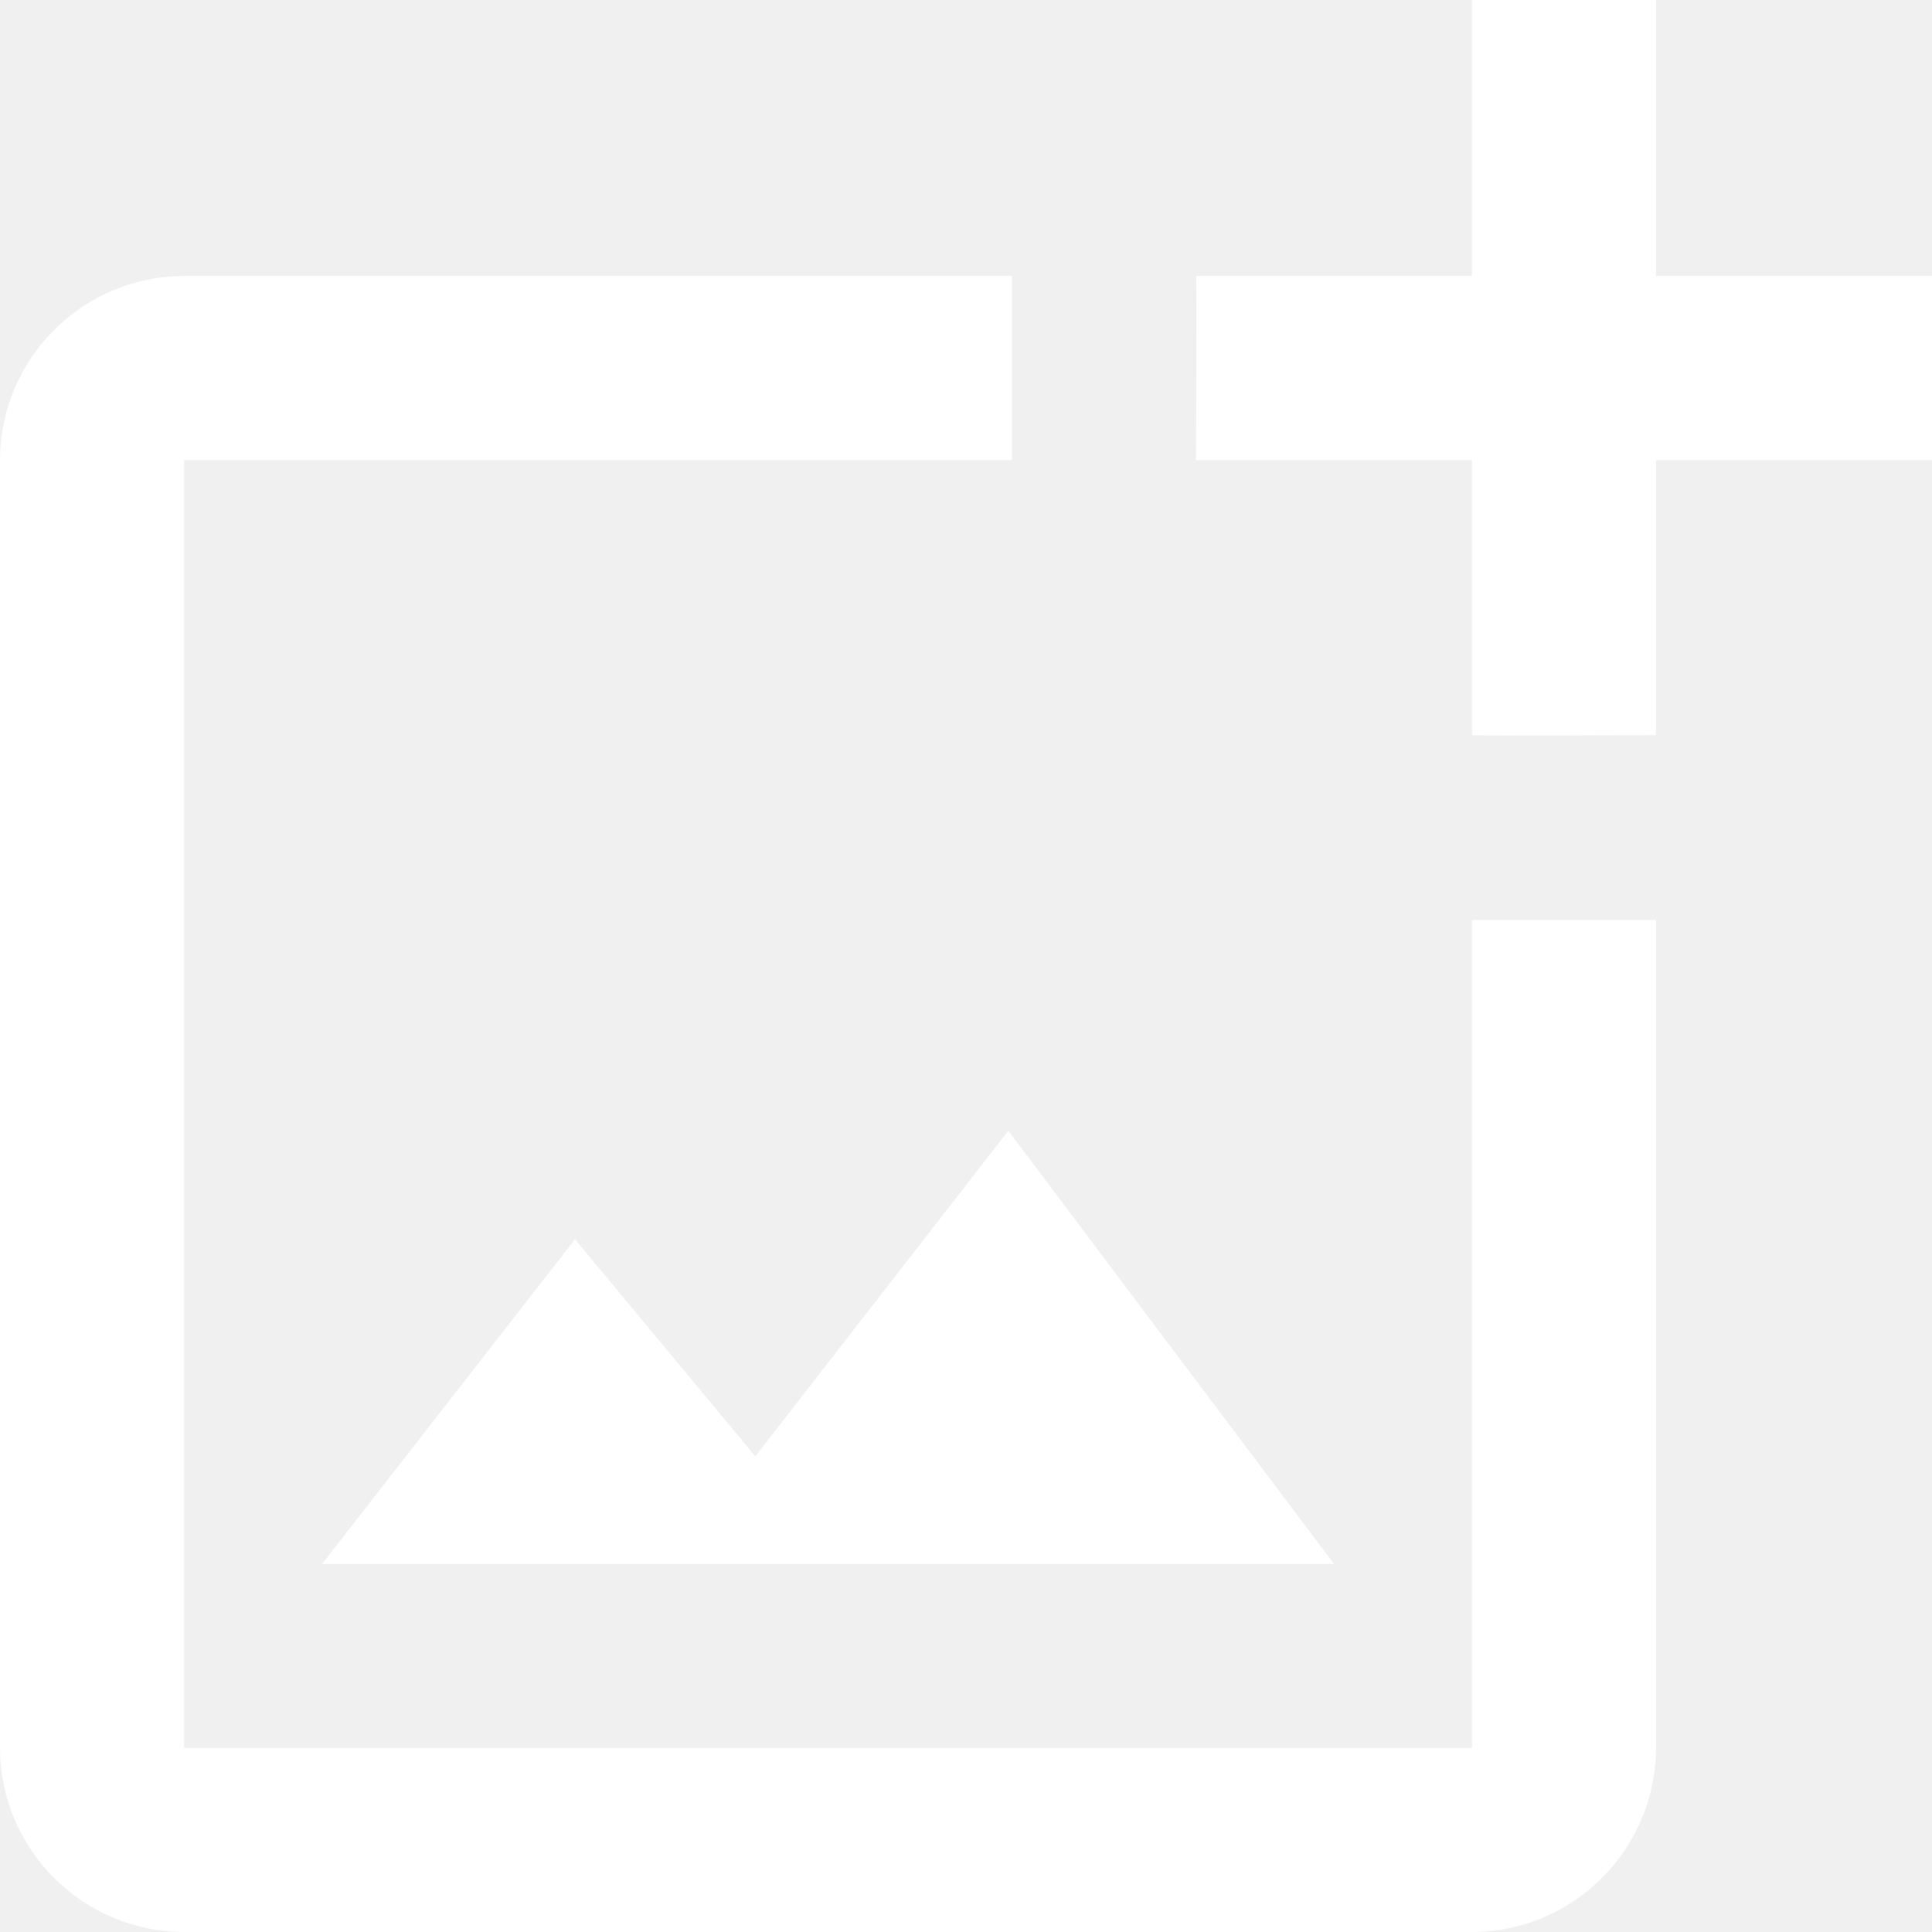
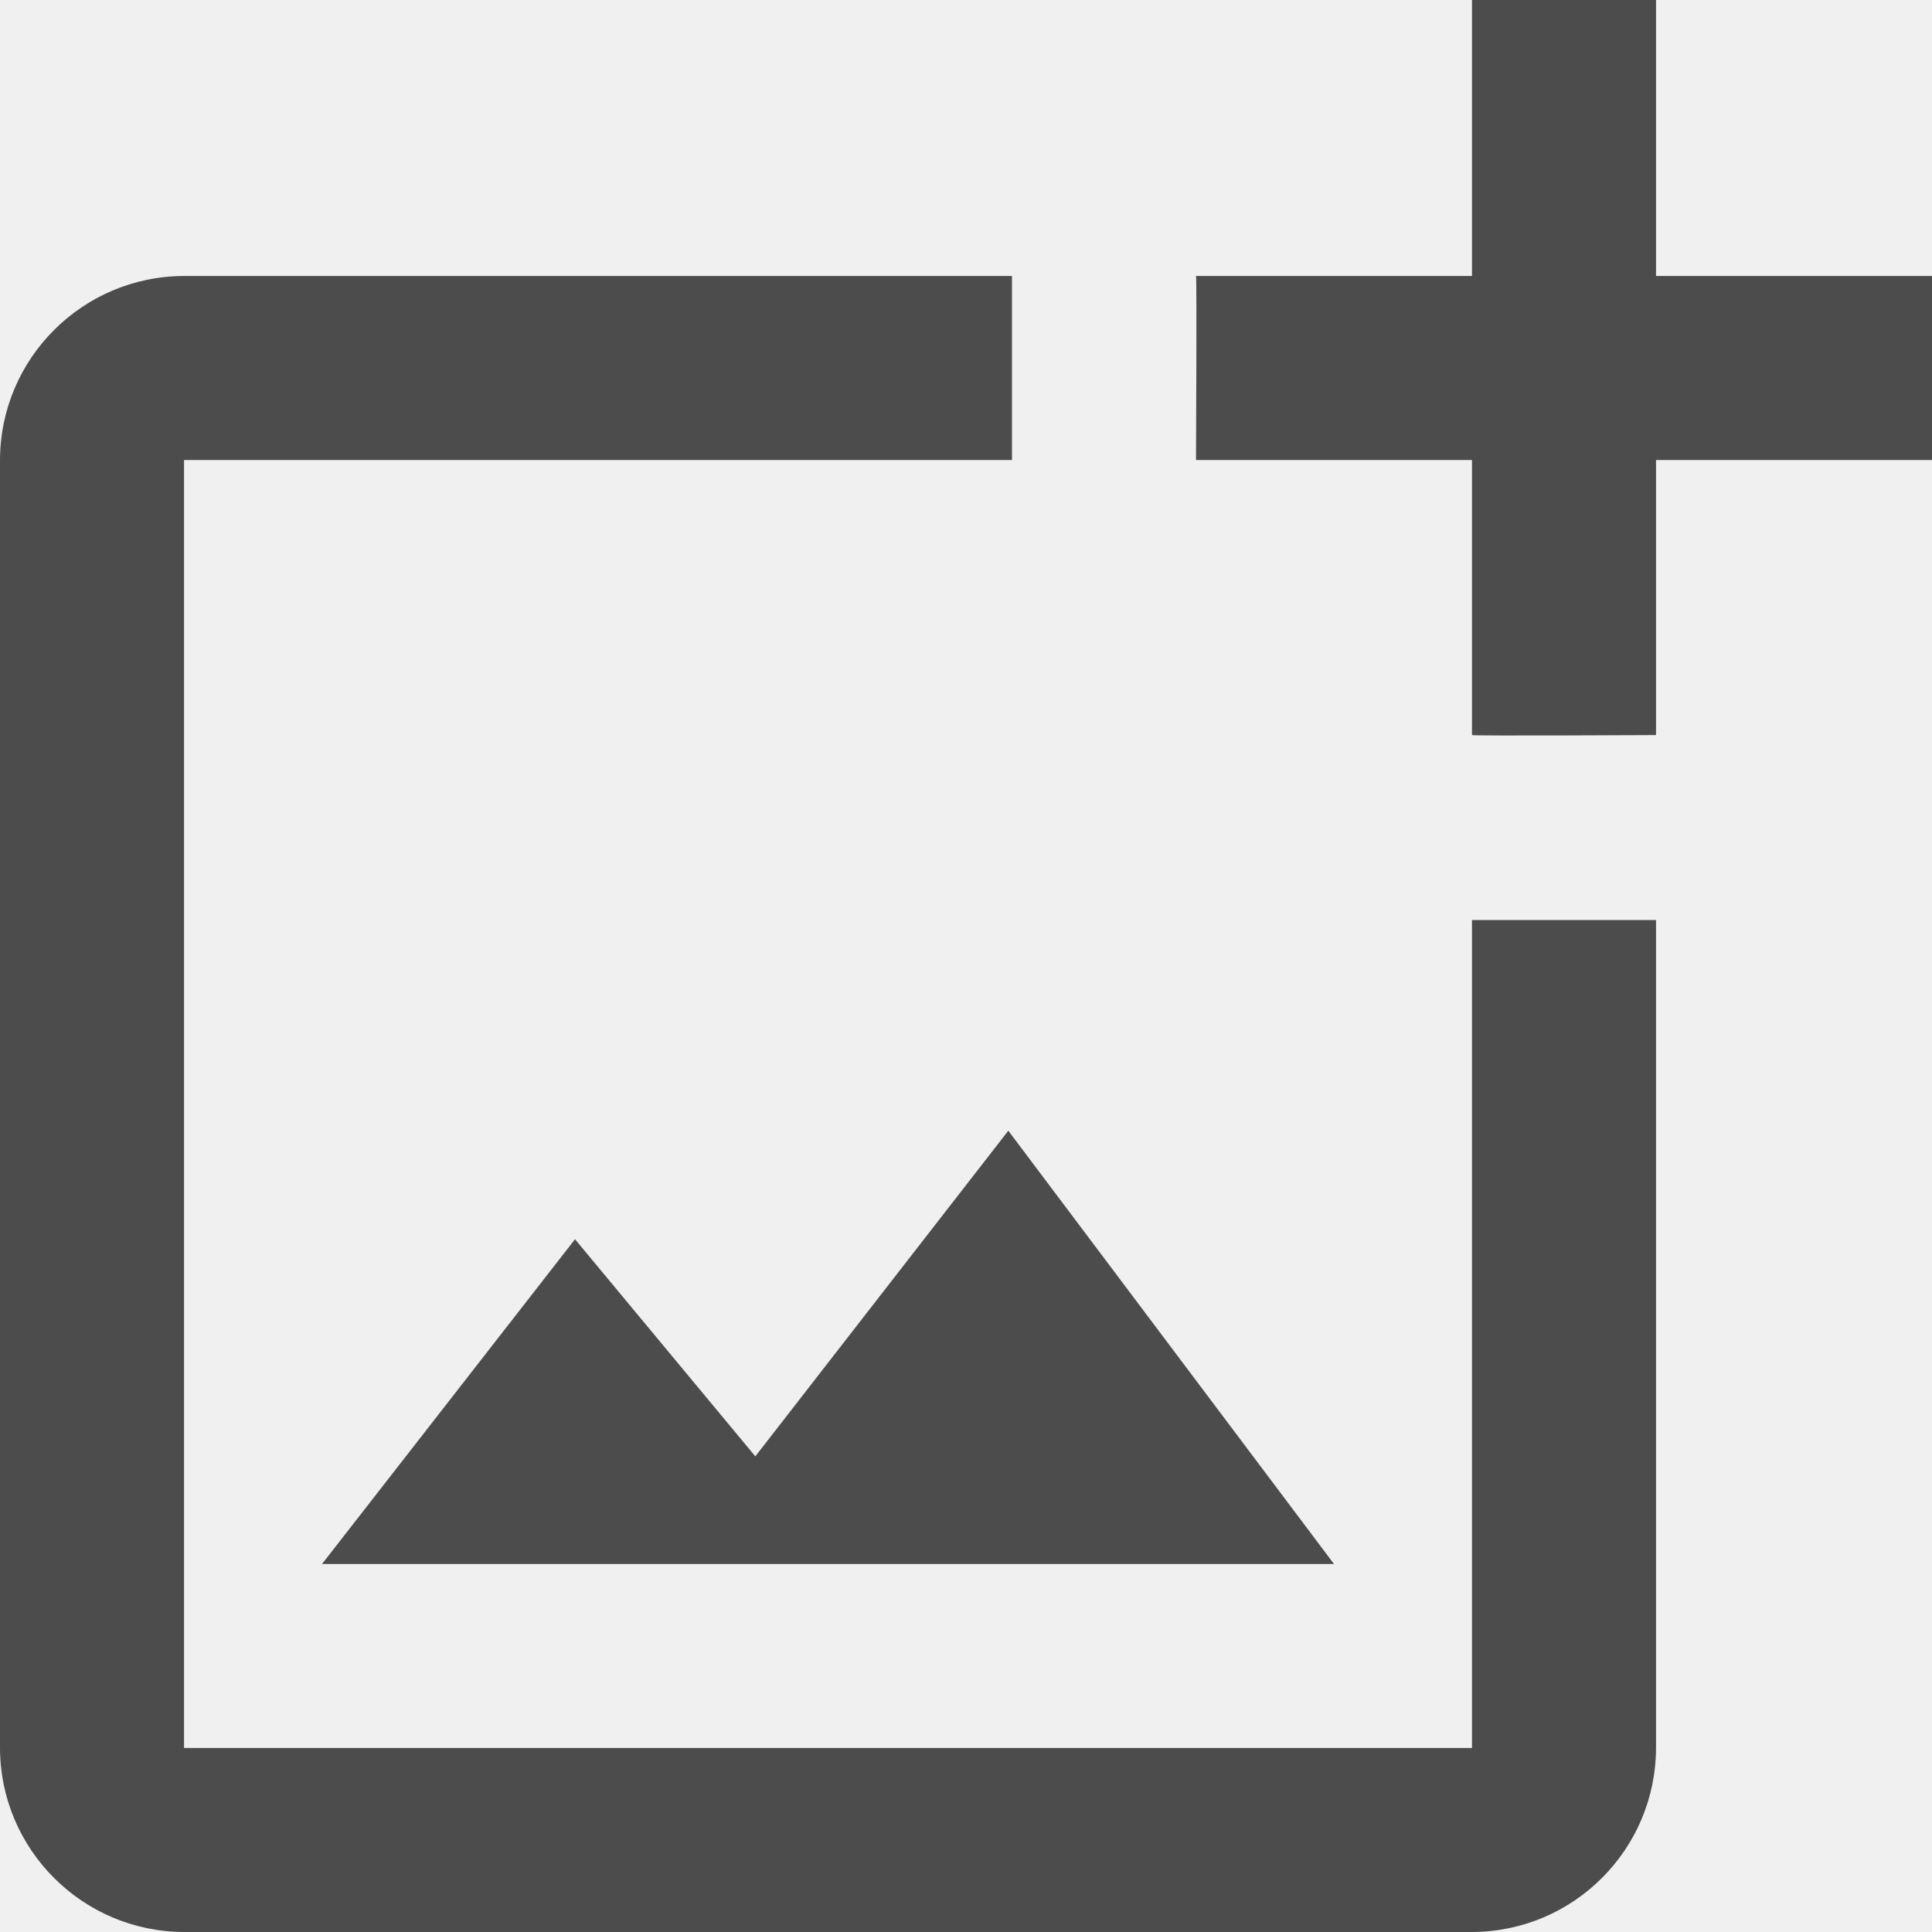
<svg xmlns="http://www.w3.org/2000/svg" width="40" height="40" fill="none" viewBox="0 0 40 40">
-   <path fill="white" fill-rule="evenodd" d="M30.476 36.19H3.81V9.524h17.142v-3.81H3.81A3.82 3.82 0 0 0 0 9.524V36.19A3.82 3.82 0 0 0 3.81 40h26.666a3.82 3.82 0 0 0 3.81-3.81V19.049h-3.81V36.19Zm-14.838-6.038-3.733-4.495-5.238 6.724h20.952l-6.743-8.971-5.238 6.742ZM34.286 5.714V0h-3.81v5.714h-5.714c.019.02 0 3.81 0 3.81h5.714v5.695c.02.02 3.81 0 3.81 0V9.524H40v-3.81h-5.714Z" clip-rule="evenodd" />
+   <path fill="#4C4C4C" fill-rule="evenodd" d="M30.476 36.19H3.81V9.524h17.142v-3.81H3.81A3.82 3.82 0 0 0 0 9.524V36.19A3.82 3.82 0 0 0 3.81 40h26.666a3.82 3.82 0 0 0 3.81-3.81V19.049h-3.81V36.19Zm-14.838-6.038-3.733-4.495-5.238 6.724h20.952l-6.743-8.971-5.238 6.742ZM34.286 5.714V0h-3.81v5.714h-5.714c.019.02 0 3.81 0 3.81h5.714v5.695c.02.02 3.81 0 3.81 0V9.524H40v-3.81h-5.714Z" clip-rule="evenodd" />
</svg>
